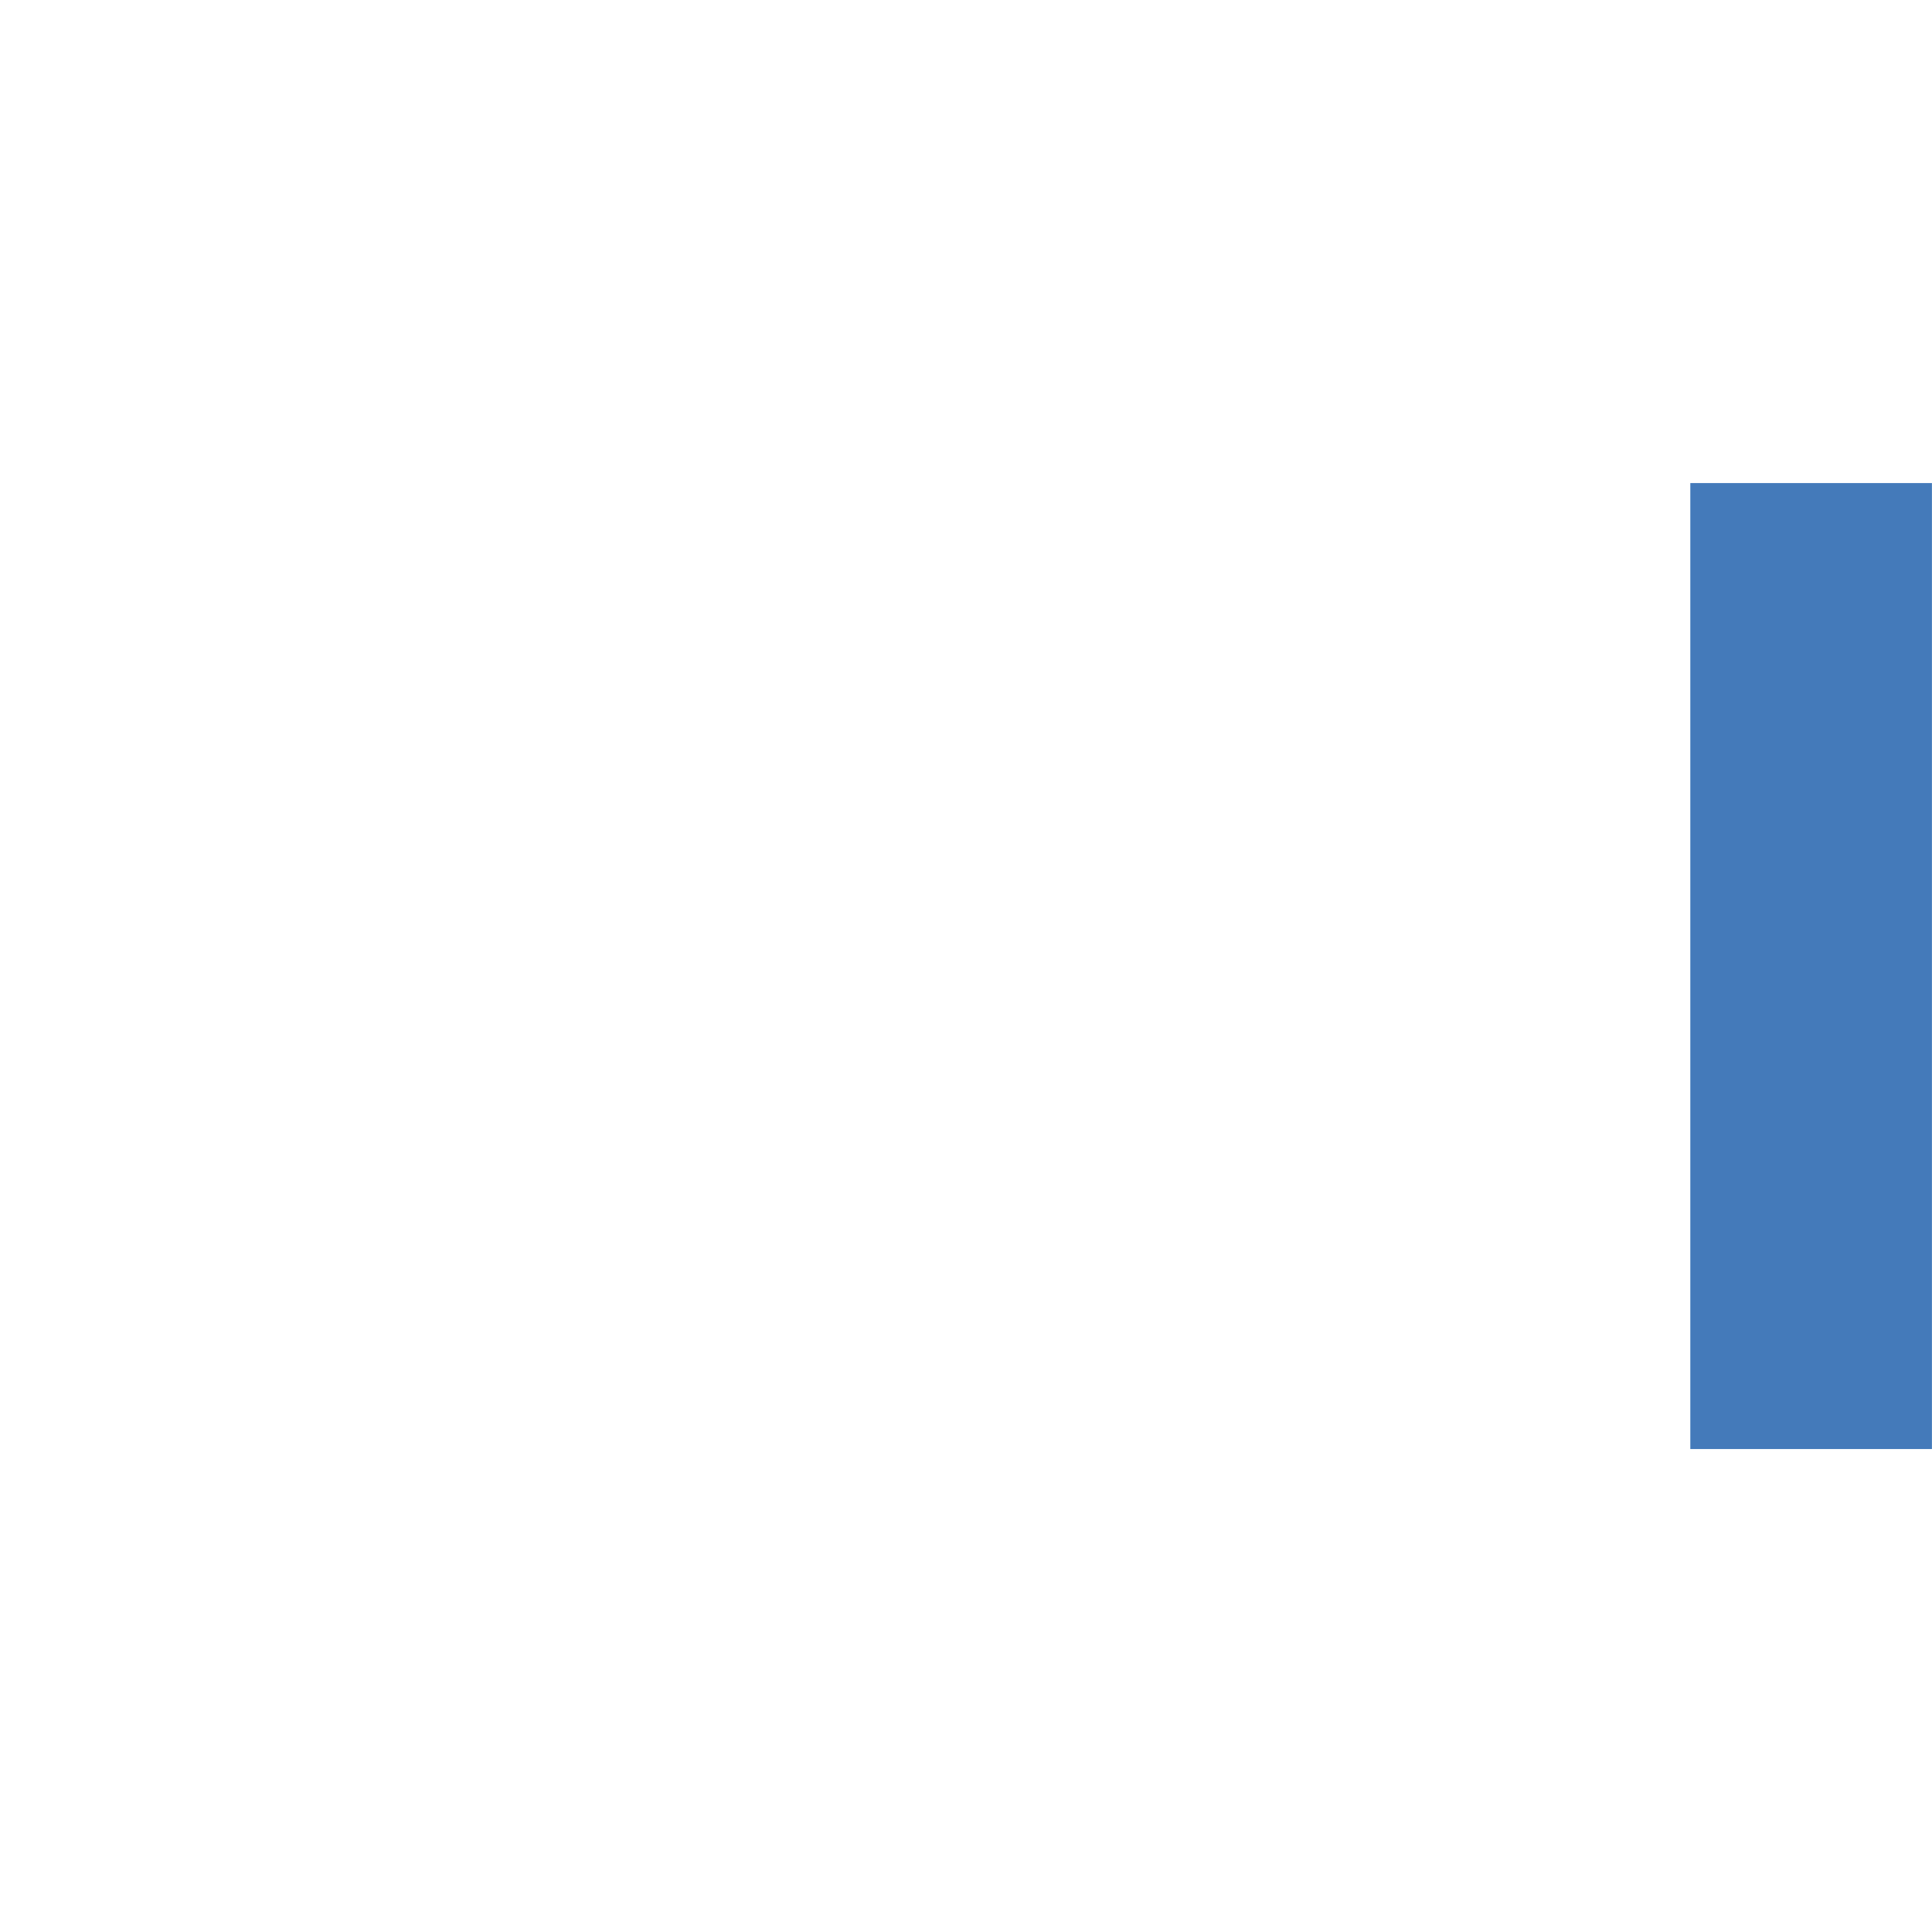
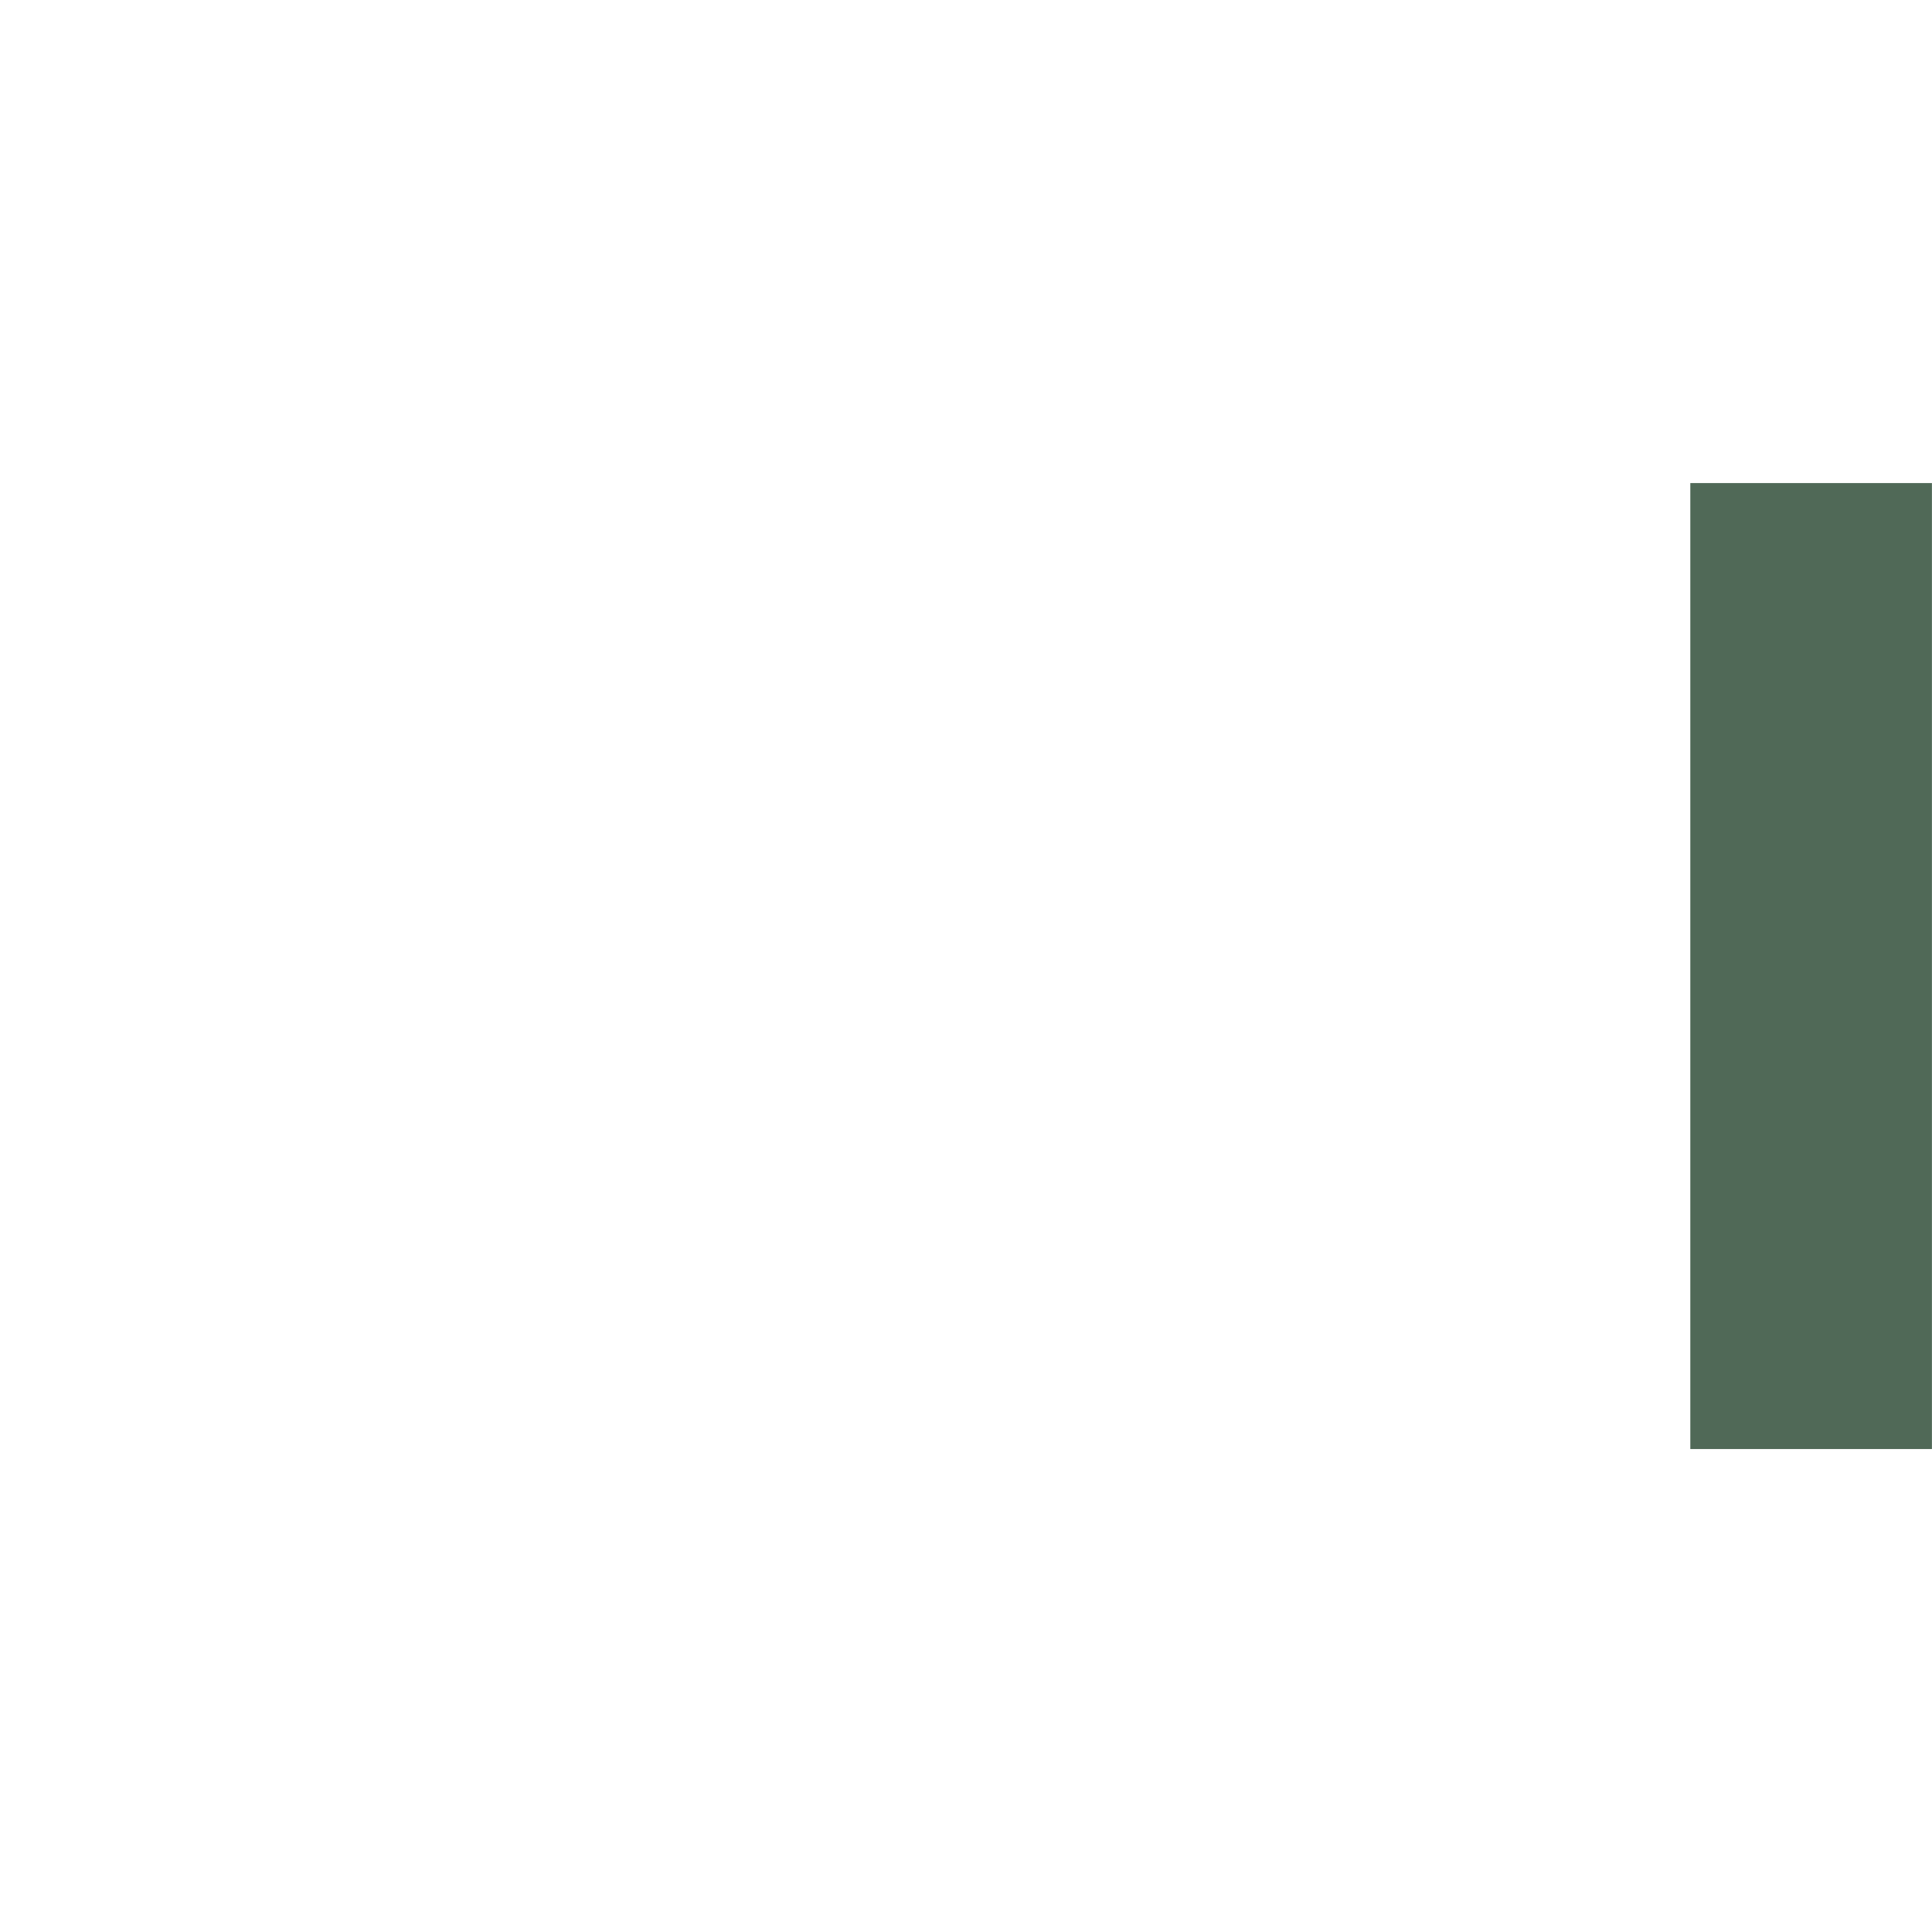
<svg xmlns="http://www.w3.org/2000/svg" xmlns:ns2="http://www.openswatchbook.org/uri/2009/osb" xmlns:xlink="http://www.w3.org/1999/xlink" width="16" height="16" id="svg7355" version="1.1">
  <defs id="defs7357">
    <radialGradient xlink:href="#linearGradient36429" id="radialGradient7461" gradientUnits="userSpaceOnUse" gradientTransform="matrix(1.011539,0,0,0.5758211,-0.3926219,71.83807)" cx="47.429" cy="167.168" fx="47.429" fy="167.168" r="37" />
    <linearGradient id="linearGradient36429">
-       <stop id="stop36431" offset="0" style="stop-color:#ffffff;stop-opacity:1;" />
-       <stop id="stop36433" offset="1" style="stop-color:#ffffff;stop-opacity:0;" />
+       <stop id="stop36431" offset="0" style="stop-color:#D89840;stop-opacity:1;" />
+       <stop id="stop36433" offset="1" style="stop-color:#D89840;stop-opacity:0;" />
    </linearGradient>
    <radialGradient xlink:href="#linearGradient36471" id="radialGradient7463" gradientUnits="userSpaceOnUse" gradientTransform="matrix(1.189155,0,0,0.5551325,-9.281289,36.12653)" cx="49.067" cy="242.504" fx="49.067" fy="242.504" r="37.007" />
    <linearGradient id="linearGradient36471">
-       <stop id="stop36473" offset="0" style="stop-color:#ffffff;stop-opacity:1;" />
-       <stop id="stop36475" offset="1" style="stop-color:#ffffff;stop-opacity:0;" />
+       <stop id="stop36473" offset="0" style="stop-color:#D89840;stop-opacity:1;" />
+       <stop id="stop36475" offset="1" style="stop-color:#D89840;stop-opacity:0;" />
    </linearGradient>
    <radialGradient r="37.007" fy="242.504" fx="49.067" cy="242.504" cx="49.067" gradientTransform="matrix(1.189155,0,0,0.1525213,-9.281289,132.5277)" gradientUnits="userSpaceOnUse" id="radialGradient7488" xlink:href="#linearGradient36471" />
    <linearGradient gradientTransform="translate(-1.3822986e-5,-8.634899)" xlink:href="#selected_bg_color" id="linearGradient4149" x1="167.066" y1="-12.234" x2="167.066" y2="-11" gradientUnits="userSpaceOnUse" />
    <linearGradient id="selected_bg_color" ns2:paint="solid">
-       <stop style="stop-color:#5294e2;stop-opacity:1;" offset="0" id="stop4147" />
+       <stop style="stop-color:#61806a;stop-opacity:1;" offset="0" id="stop4147" />
    </linearGradient>
  </defs>
  <g id="layer1" transform="matrix(1.621328,0,0,1.621328,-431.6347,-376.5527)">
    <g style="display:inline" id="g30864" transform="translate(255.223,70.11809)">
      <rect style="display:inline;opacity:1;fill:url(#linearGradient4149);fill-opacity:1;stroke:none" id="rect4147-3" width="4.934" height="1.234" x="164.599" y="-20.868" rx="0" transform="matrix(0,1,-1,0,0,0)" />
      <rect style="display:inline;opacity:1;fill:#000000;fill-opacity:0.176;stroke:none" id="rect4147-9" width="4.934" height="1.234" x="164.599" y="-20.868" rx="0" transform="matrix(0,1,-1,0,0,0)" />
    </g>
  </g>
</svg>
